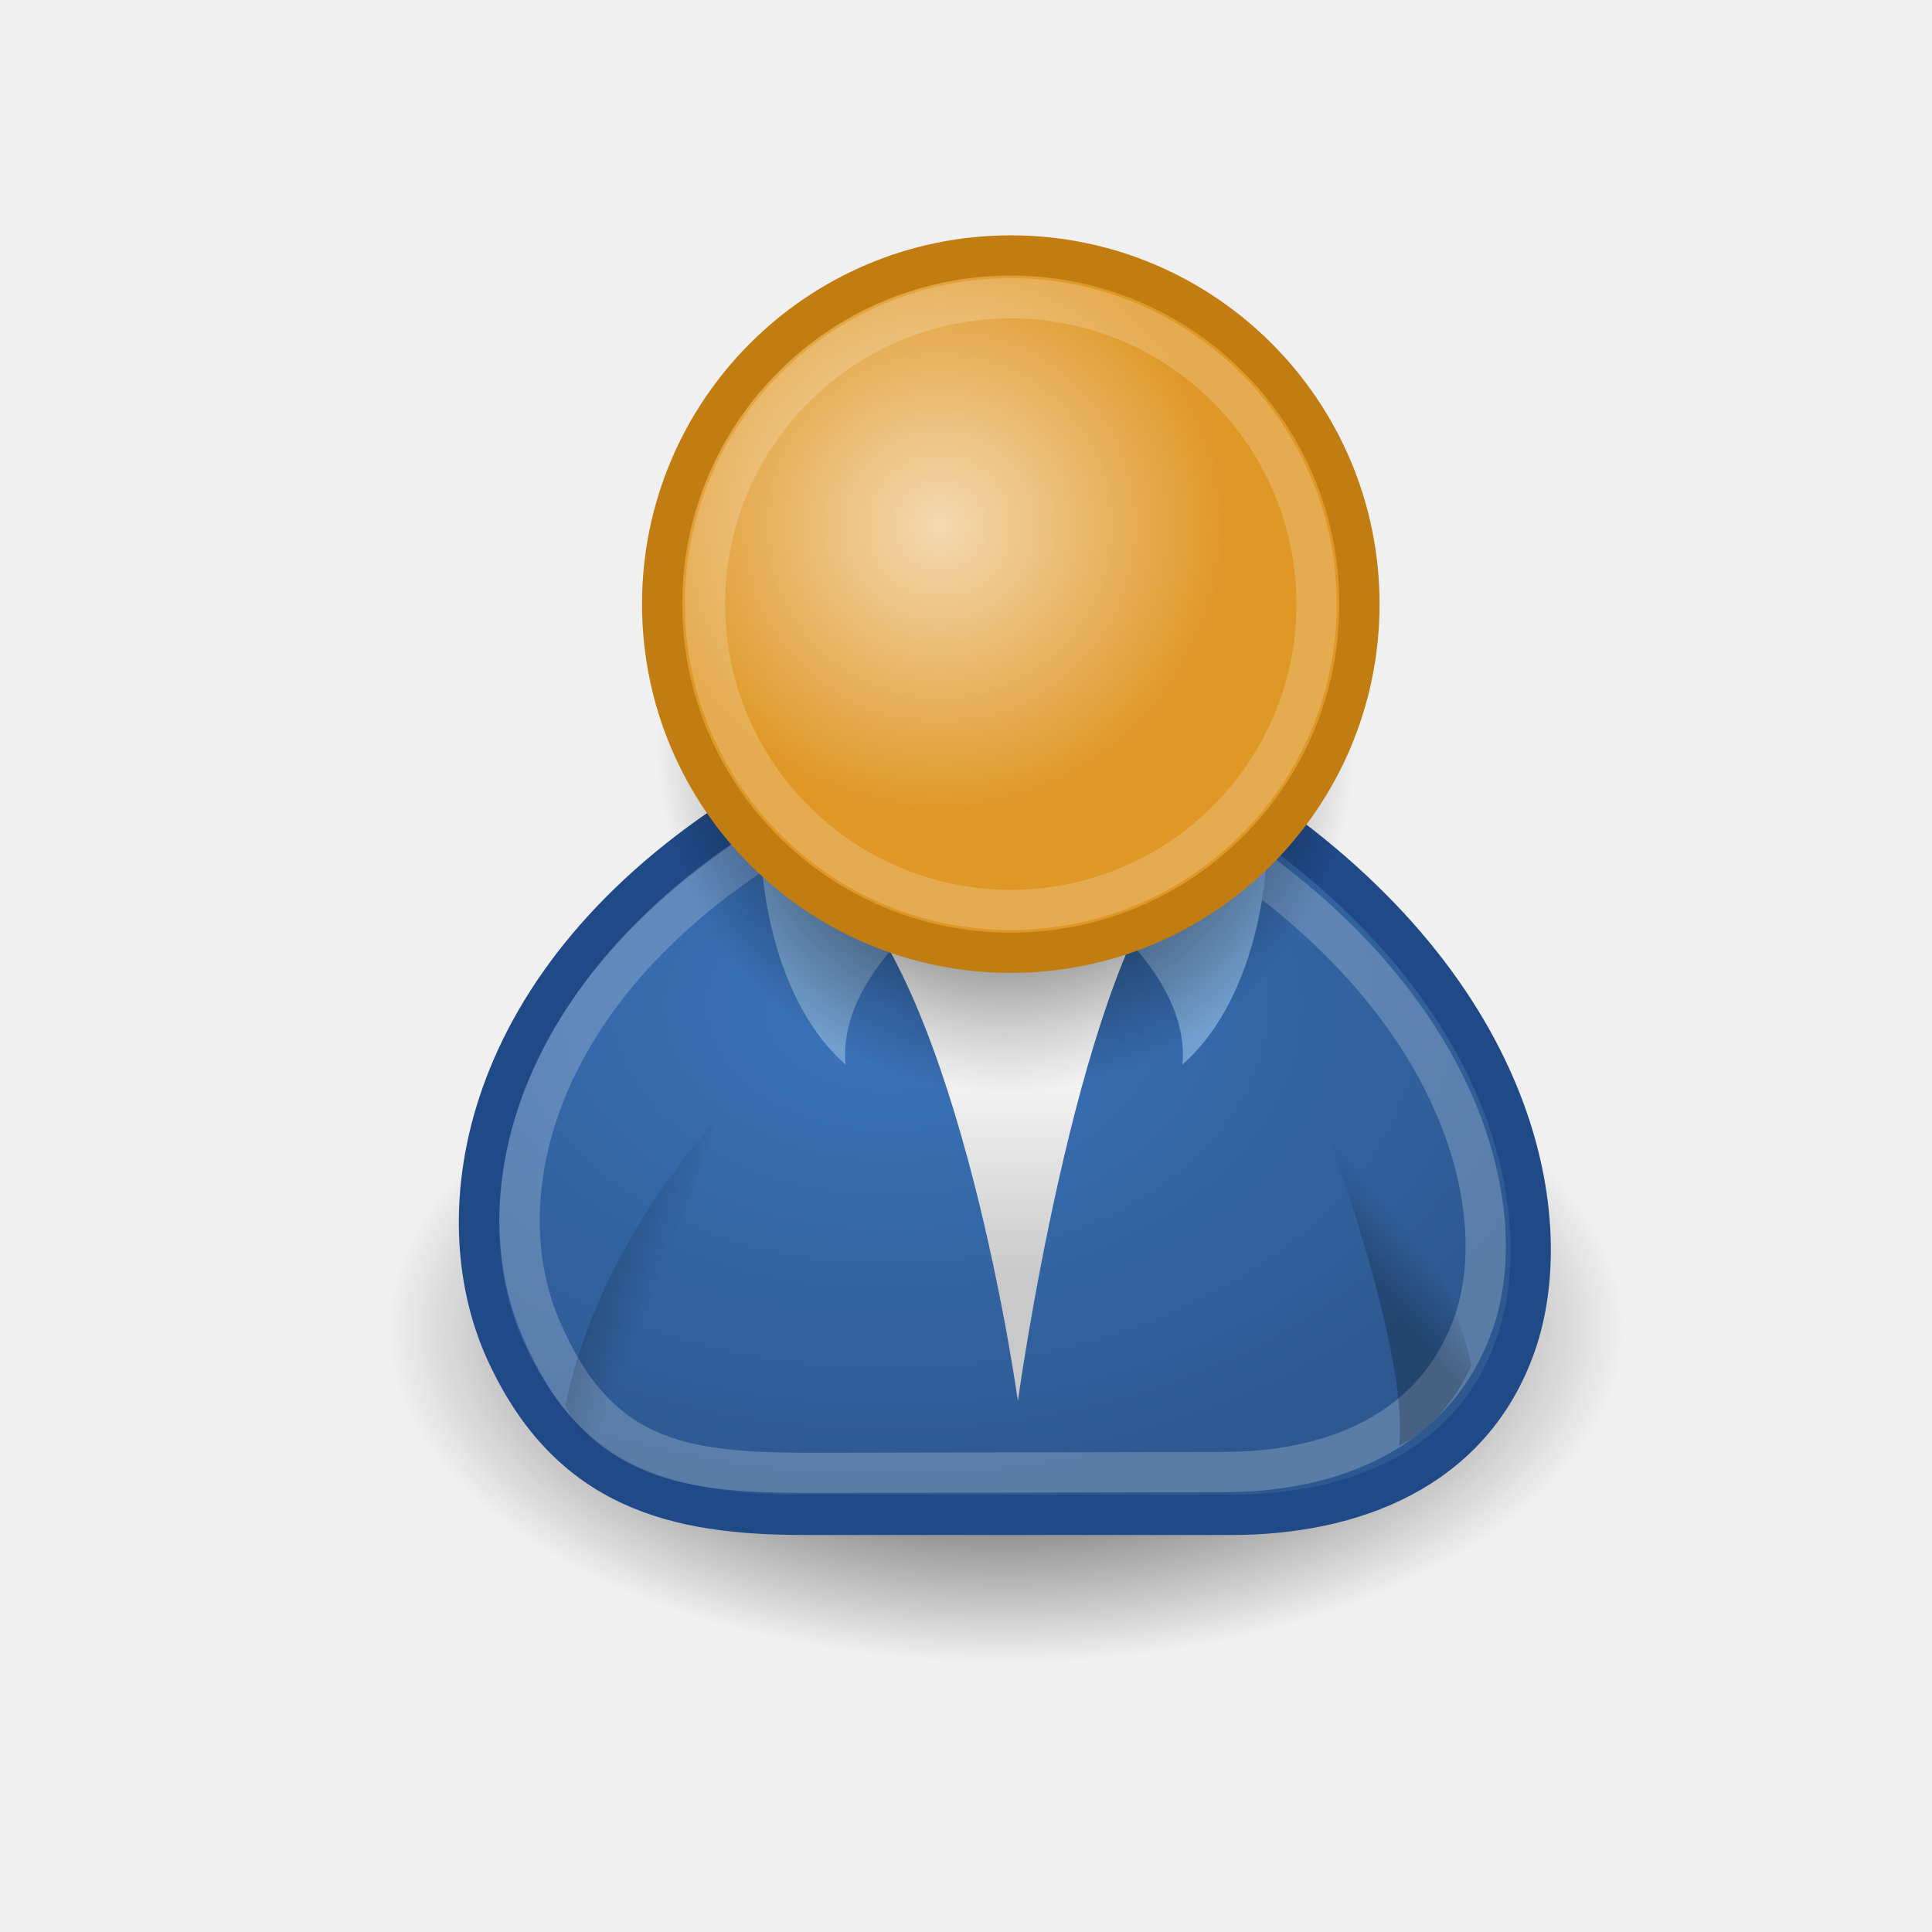
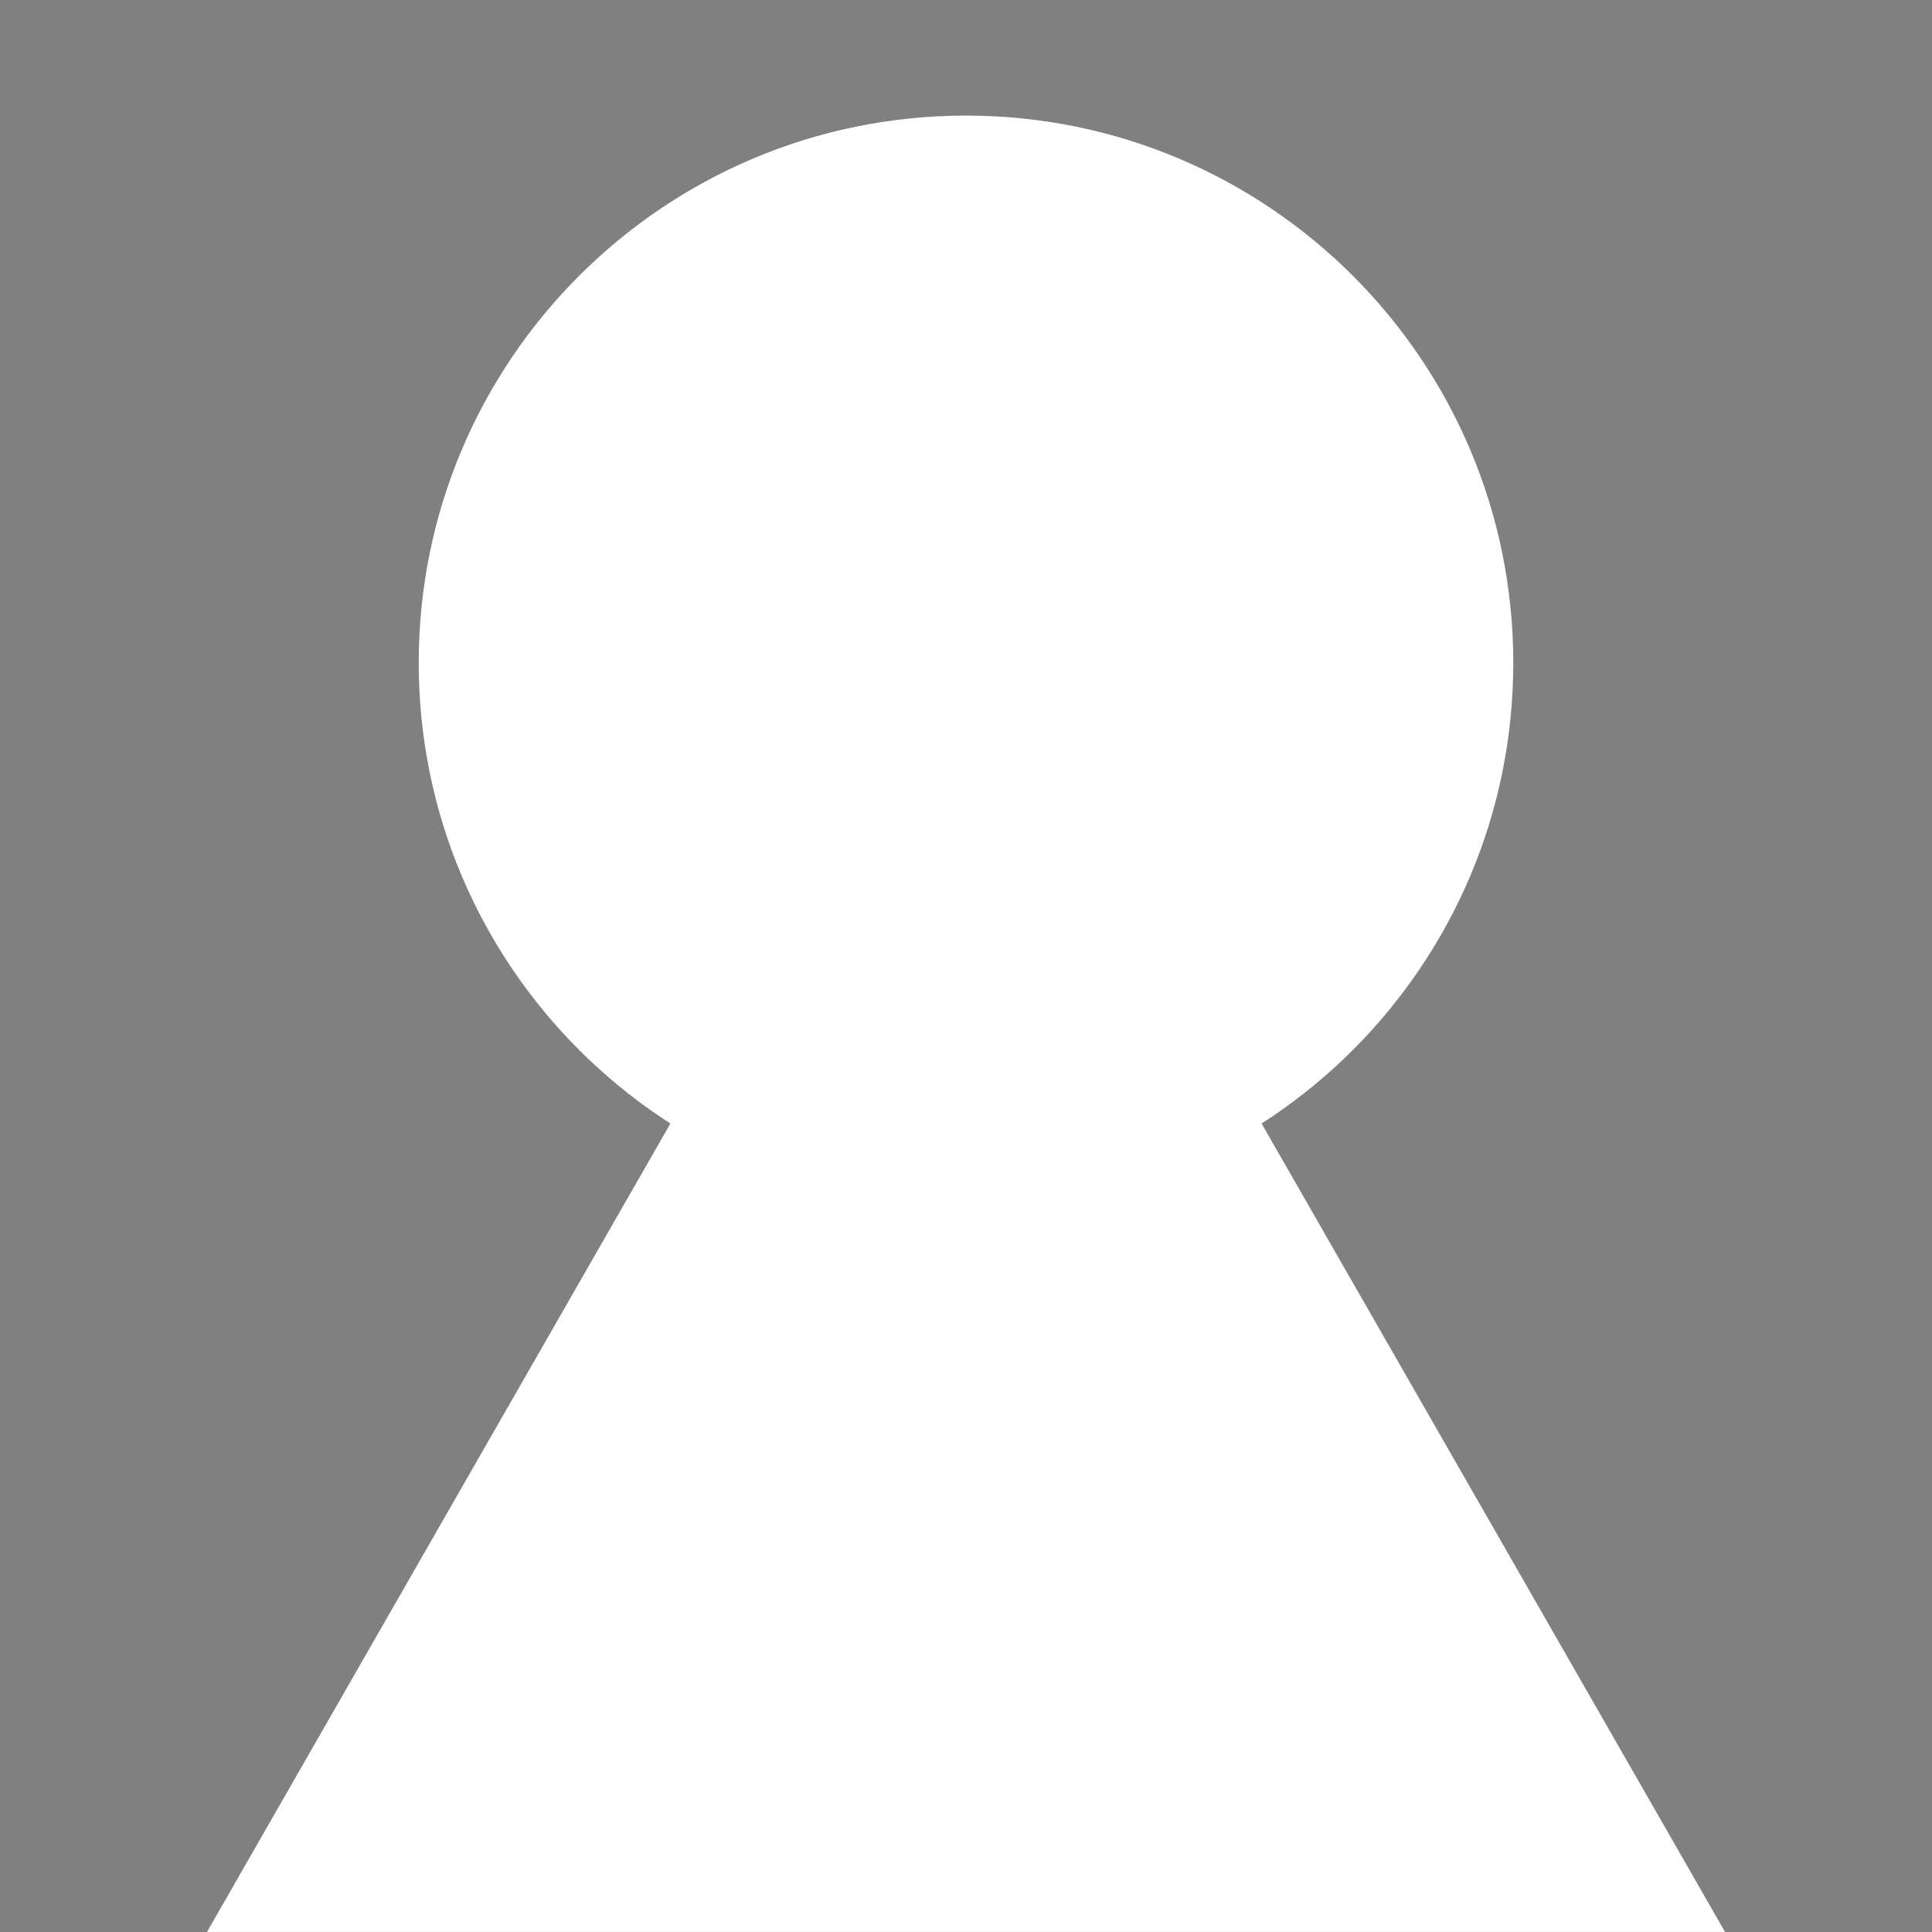
- <svg xmlns="http://www.w3.org/2000/svg" xmlns:xlink="http://www.w3.org/1999/xlink" width="48px" height="48px" id="svg2108" version="1.1">
-   <defs id="defs3">
-     <linearGradient id="linearGradient4356">
-       <stop style="stop-color:#000000;stop-opacity:1;" offset="0" id="stop4358" />
-       <stop style="stop-color:#000000;stop-opacity:0;" offset="1" id="stop4360" />
-     </linearGradient>
-     <linearGradient id="linearGradient4344">
-       <stop style="stop-color:#727e0a;stop-opacity:1;" offset="0" id="stop4346" />
-       <stop style="stop-color:#5b6508;stop-opacity:1;" offset="1" id="stop4348" />
-     </linearGradient>
-     <linearGradient id="linearGradient4338">
-       <stop id="stop4340" offset="0" style="stop-color:#e9b15e;stop-opacity:1;" />
-       <stop id="stop4342" offset="1" style="stop-color:#966416;stop-opacity:1;" />
-     </linearGradient>
-     <linearGradient id="linearGradient4163">
-       <stop style="stop-color:#3b74bc;stop-opacity:1;" offset="0" id="stop4165" />
-       <stop style="stop-color:#2d5990;stop-opacity:1;" offset="1" id="stop4167" />
-     </linearGradient>
-     <linearGradient id="linearGradient3824">
-       <stop style="stop-color:#ffffff;stop-opacity:1;" offset="0" id="stop3826" />
-       <stop style="stop-color:#c9c9c9;stop-opacity:1;" offset="1" id="stop3828" />
-     </linearGradient>
-     <linearGradient id="linearGradient3816">
-       <stop style="stop-color:#000000;stop-opacity:1;" offset="0" id="stop3818" />
-       <stop style="stop-color:#000000;stop-opacity:0;" offset="1" id="stop3820" />
-     </linearGradient>
-     <linearGradient id="linearGradient3800">
-       <stop style="stop-color:#f4d9b1;stop-opacity:1;" offset="0" id="stop3802" />
-       <stop style="stop-color:#df9725;stop-opacity:1;" offset="1" id="stop3804" />
-     </linearGradient>
-     <radialGradient xlink:href="#linearGradient3800" id="radialGradient3806" cx="29.345" cy="17.064" fx="29.345" fy="17.064" r="9.162" gradientUnits="userSpaceOnUse" />
-     <radialGradient xlink:href="#linearGradient3816" id="radialGradient3822" cx="31.113" cy="19.009" fx="31.113" fy="19.009" r="8.662" gradientUnits="userSpaceOnUse" />
-     <linearGradient xlink:href="#linearGradient3824" id="linearGradient3830" x1="30.936" y1="29.553" x2="30.936" y2="35.803" gradientUnits="userSpaceOnUse" gradientTransform="translate(-6,-4)" />
-     <radialGradient xlink:href="#linearGradient4163" id="radialGradient4169" cx="28.09" cy="27.203" fx="28.09" fy="27.203" r="13.565" gradientTransform="matrix(1.297564,0,0,0.884831,-14.3585,0.940469)" gradientUnits="userSpaceOnUse" />
-     <radialGradient xlink:href="#linearGradient3800" id="radialGradient4171" gradientUnits="userSpaceOnUse" cx="29.345" cy="17.064" fx="29.345" fy="17.064" r="9.162" gradientTransform="matrix(0.787998,0,0,0.787998,6.221198,3.617627)" />
-     <linearGradient xlink:href="#linearGradient3824" id="linearGradient4175" gradientUnits="userSpaceOnUse" x1="30.936" y1="29.553" x2="30.936" y2="35.803" gradientTransform="translate(0.707108,0)" />
-     <radialGradient xlink:href="#linearGradient3816" id="radialGradient4179" gradientUnits="userSpaceOnUse" cx="31.113" cy="19.009" fx="31.113" fy="19.009" r="8.662" />
-     <linearGradient xlink:href="#linearGradient3824" id="linearGradient4326" gradientUnits="userSpaceOnUse" gradientTransform="translate(-12.41789,-7)" x1="30.936" y1="29.553" x2="30.936" y2="35.803" />
-     <radialGradient xlink:href="#linearGradient4338" id="radialGradient4328" gradientUnits="userSpaceOnUse" gradientTransform="matrix(0.787998,3.877637e-16,-3.877637e-16,0.787998,6.221198,3.617627)" cx="29.345" cy="17.064" fx="29.345" fy="17.064" r="9.162" />
-     <radialGradient xlink:href="#linearGradient3816" id="radialGradient4330" gradientUnits="userSpaceOnUse" cx="31.113" cy="19.009" fx="31.113" fy="19.009" r="8.662" />
-     <linearGradient xlink:href="#linearGradient3824" id="linearGradient4332" gradientUnits="userSpaceOnUse" x1="30.936" y1="29.553" x2="30.936" y2="35.803" gradientTransform="translate(-13.125,-7)" />
-     <radialGradient xlink:href="#linearGradient3816" id="radialGradient4336" gradientUnits="userSpaceOnUse" cx="31.113" cy="19.009" fx="31.113" fy="19.009" r="8.662" />
-     <radialGradient xlink:href="#linearGradient4344" id="radialGradient4350" cx="16.215" cy="19.836" fx="16.215" fy="19.836" r="13.565" gradientTransform="matrix(1,0,0,0.681917,0,8.233773)" gradientUnits="userSpaceOnUse" />
-     <linearGradient xlink:href="#linearGradient4356" id="linearGradient4362" x1="20.662" y1="35.818" x2="22.627" y2="36.218" gradientUnits="userSpaceOnUse" gradientTransform="matrix(0.983375,0.181588,-0.181588,0.983375,0.231716,-6.651466)" />
-     <linearGradient xlink:href="#linearGradient4356" id="linearGradient4366" gradientUnits="userSpaceOnUse" x1="22.687" y1="36.39" x2="21.408" y2="35.74" gradientTransform="matrix(-0.977685,0.210075,0.210075,0.977685,49.1096,-7.945209)" />
-     <linearGradient xlink:href="#linearGradient4356" id="linearGradient4372" gradientUnits="userSpaceOnUse" gradientTransform="matrix(0.983375,0.181588,-0.181588,0.983375,-7.07212,-9.82492)" x1="20.662" y1="35.818" x2="22.627" y2="36.218" />
-     <linearGradient xlink:href="#linearGradient4356" id="linearGradient4374" gradientUnits="userSpaceOnUse" gradientTransform="matrix(-0.977685,0.210075,0.210075,0.977685,41.80576,-11.11866)" x1="22.687" y1="36.39" x2="21.408" y2="35.74" />
-     <linearGradient xlink:href="#linearGradient4356" id="linearGradient1366" gradientUnits="userSpaceOnUse" gradientTransform="matrix(-0.977685,0.210075,0.210075,0.977685,35.80576,-15.11866)" x1="22.687" y1="36.39" x2="21.408" y2="35.74" />
-     <linearGradient xlink:href="#linearGradient4356" id="linearGradient1369" gradientUnits="userSpaceOnUse" gradientTransform="matrix(0.983375,0.181588,-0.181588,0.983375,-7.07212,-9.82492)" x1="20.662" y1="35.818" x2="22.627" y2="36.218" />
-     <linearGradient xlink:href="#linearGradient3824" id="linearGradient1372" gradientUnits="userSpaceOnUse" gradientTransform="translate(-18.41789,-11)" x1="30.936" y1="29.553" x2="30.936" y2="35.803" />
-     <radialGradient xlink:href="#linearGradient4344" id="radialGradient1381" gradientUnits="userSpaceOnUse" gradientTransform="matrix(1,0,0,0.681917,0,8.233773)" cx="16.215" cy="19.836" fx="16.215" fy="19.836" r="13.565" />
-   </defs>
-   <g id="layer1" style="display:inline">
-     <path style="color:#000000;fill:url(#linearGradient1372);fill-opacity:1;fill-rule:evenodd;stroke:none;stroke-width:1px;marker:none;visibility:visible;display:inline;overflow:visible" d="m 16.584,23.035 4.243,0 -2.475,-2.298 -0.53,0.707 -0.53,-0.53 -0.707,2.121 z" id="path4173" />
-     <path id="path4370" d="m 21.454,28.743 c 1.231,-0.581 1.804,-2.002 1.804,-2.002 -0.959,-4.043 -3.976,-6.843 -3.976,-6.843 0,0 2.465,6.343 2.172,8.845 z" style="opacity:0.228;color:#000000;fill:url(#linearGradient1366);fill-opacity:1;fill-rule:evenodd;stroke:none;stroke-width:1px;marker:none;visibility:visible;display:inline;overflow:visible" />
-   </g>
-   <g id="layer2" style="display:inline">
-     <path transform="matrix(1.77551,0,0,0.959183,-30.25322,14.77153)" style="color:#000000;fill:url(#radialGradient4179);fill-opacity:1;fill-rule:evenodd;stroke:none;stroke-width:1px;marker:none;visibility:visible;display:inline;overflow:visible" id="path4306" d="m 39.775,19.009 a 8.662,8.662 0 1 1 -17.324,0 8.662,8.662 0 1 1 17.324,0 z" />
-     <path style="color:#000000;fill:url(#radialGradient4169);fill-opacity:1;fill-rule:evenodd;stroke:#204a87;stroke-width:1px;stroke-linecap:round;stroke-linejoin:round;stroke-miterlimit:4;stroke-opacity:1;stroke-dasharray:none;stroke-dashoffset:0;marker:none;visibility:visible;display:inline;overflow:visible" d="m 19.986,37.636 10.607,0 c 3.005,0 5.98,-1.102 7.071,-4.243 1.036,-2.982 0.177,-8.662 -6.541,-13.258 l -12.551,0 c -6.718,4.243 -7.557,10.045 -6.01,13.435 1.576,3.454 4.243,4.066 7.425,4.066 z" id="path4308" />
-     <path style="color:#000000;fill:url(#linearGradient3830);fill-opacity:1;fill-rule:evenodd;stroke:none;stroke-width:1px;marker:none;visibility:visible;display:inline;overflow:visible" d="m 20.693,21.726 c 3.182,2.828 4.596,13.081 4.596,13.081 0,0 1.414,-10.253 3.889,-13.258 l -8.485,0.177 z" id="path4310" />
-     <path id="path4312" d="m 22.973,22.787 c 0,0 -2.151,1.66 -1.966,3.661 -2.041,-1.801 -2.1,-5.252 -2.1,-5.252 l 4.066,1.591 z" style="color:#000000;fill:#729fcf;fill-opacity:1;fill-rule:evenodd;stroke:none;stroke-width:1px;marker:none;visibility:visible;display:inline;overflow:visible" />
-     <path id="path4314" d="m 19.915,36.594 10.493,-0.022 c 2.64,0 5.253,-0.968 6.211,-3.727 0.91,-2.62 -0.095,-7.609 -5.995,-11.646 L 19.099,20.956 c -5.901,3.727 -7.043,8.823 -5.662,12.044 1.381,3.221 3.395,3.571 6.477,3.593 z" style="opacity:0.215;color:#000000;fill:none;stroke:#ffffff;stroke-width:1px;stroke-linecap:round;stroke-linejoin:round;stroke-miterlimit:4;stroke-opacity:1;stroke-dasharray:none;stroke-dashoffset:0;marker:none;visibility:visible;display:inline;overflow:visible" />
-     <path style="color:#000000;fill:#729fcf;fill-opacity:1;fill-rule:evenodd;stroke:none;stroke-width:1px;marker:none;visibility:visible;display:inline;overflow:visible" d="m 27.411,22.787 c 0,0 2.151,1.66 1.966,3.661 2.041,-1.801 2.1,-5.252 2.1,-5.252 l -4.066,1.591 z" id="path4316" />
-     <path d="m 39.775,19.009 a 8.662,8.662 0 1 1 -17.324,0 8.662,8.662 0 1 1 17.324,0 z" id="path4318" style="color:#000000;fill:url(#radialGradient3822);fill-opacity:1;fill-rule:evenodd;stroke:none;stroke-width:1px;marker:none;visibility:visible;display:inline;overflow:visible" transform="translate(-6.125,-0.5)" />
-     <path style="color:#000000;fill:url(#radialGradient4171);fill-opacity:1;fill-rule:evenodd;stroke:#c17d11;stroke-width:1px;stroke-linecap:round;stroke-linejoin:round;stroke-miterlimit:4;stroke-opacity:1;stroke-dasharray:none;stroke-dashoffset:0;marker:none;visibility:visible;display:inline;overflow:visible" id="path4320" d="m 39.775,19.009 a 8.662,8.662 0 1 1 -17.324,0 8.662,8.662 0 1 1 17.324,0 z" transform="translate(-6,-4)" />
-     <path d="m 39.775,19.009 a 8.662,8.662 0 1 1 -17.324,0 8.662,8.662 0 1 1 17.324,0 z" id="path4322" style="opacity:0.196;color:#000000;fill:none;stroke:#ffffff;stroke-width:1.14px;stroke-linecap:round;stroke-linejoin:round;stroke-miterlimit:4;stroke-opacity:1;stroke-dasharray:none;stroke-dashoffset:0;marker:none;visibility:visible;display:inline;overflow:visible" transform="matrix(0.877095,0,0,0.877095,-2.176073,-1.663733)" />
-     <path style="opacity:0.228;color:#000000;fill:url(#linearGradient4362);fill-opacity:1;fill-rule:evenodd;stroke:none;stroke-width:1px;marker:none;visibility:visible;display:inline;overflow:visible" d="m 15.852,36.775 c -1.248,-0.545 -1.806,-1.858 -1.806,-1.858 0.841,-4.069 3.72,-7.046 3.72,-7.046 0,0 -2.279,6.412 -1.914,8.904 z" id="path4354" />
-     <path id="path4364" d="m 34.757,35.917 c 1.231,-0.581 1.804,-2.002 1.804,-2.002 -0.959,-4.043 -3.976,-6.843 -3.976,-6.843 0,0 2.465,6.343 2.172,8.845 z" style="opacity:0.228;color:#000000;fill:url(#linearGradient4366);fill-opacity:1;fill-rule:evenodd;stroke:none;stroke-width:1px;marker:none;visibility:visible;display:inline;overflow:visible" />
+ <svg xmlns="http://www.w3.org/2000/svg" width="585" height="585" id="svg2" version="1.1">
+   <defs id="defs4" />
+   <g id="layer1" transform="translate(-128.5714,-128.7907)">
+     <rect style="fill:#808080;fill-opacity:1;stroke:none" id="rect3755" width="585" height="585" x="128.571" y="128.791" />
+     <path style="fill:#ffffff;fill-opacity:1;stroke:none" id="path2985" d="m 617.143,329.505 c 0,91.521 -74.193,165.714 -165.714,165.714 -91.521,0 -165.714,-74.193 -165.714,-165.714 0,-91.521 74.193,-165.714 165.714,-165.714 91.521,0 165.714,74.193 165.714,165.714 z" transform="translate(-30.35713,0)" />
+     <path style="fill:#ffffff;fill-opacity:1;stroke:none" id="path3759" d="M 131.229,508.863 417.143,13.645 703.057,508.863 z" transform="matrix(0.8038382,0,0,0.8096076,85.75608,301.7975)" />
  </g>
</svg>
